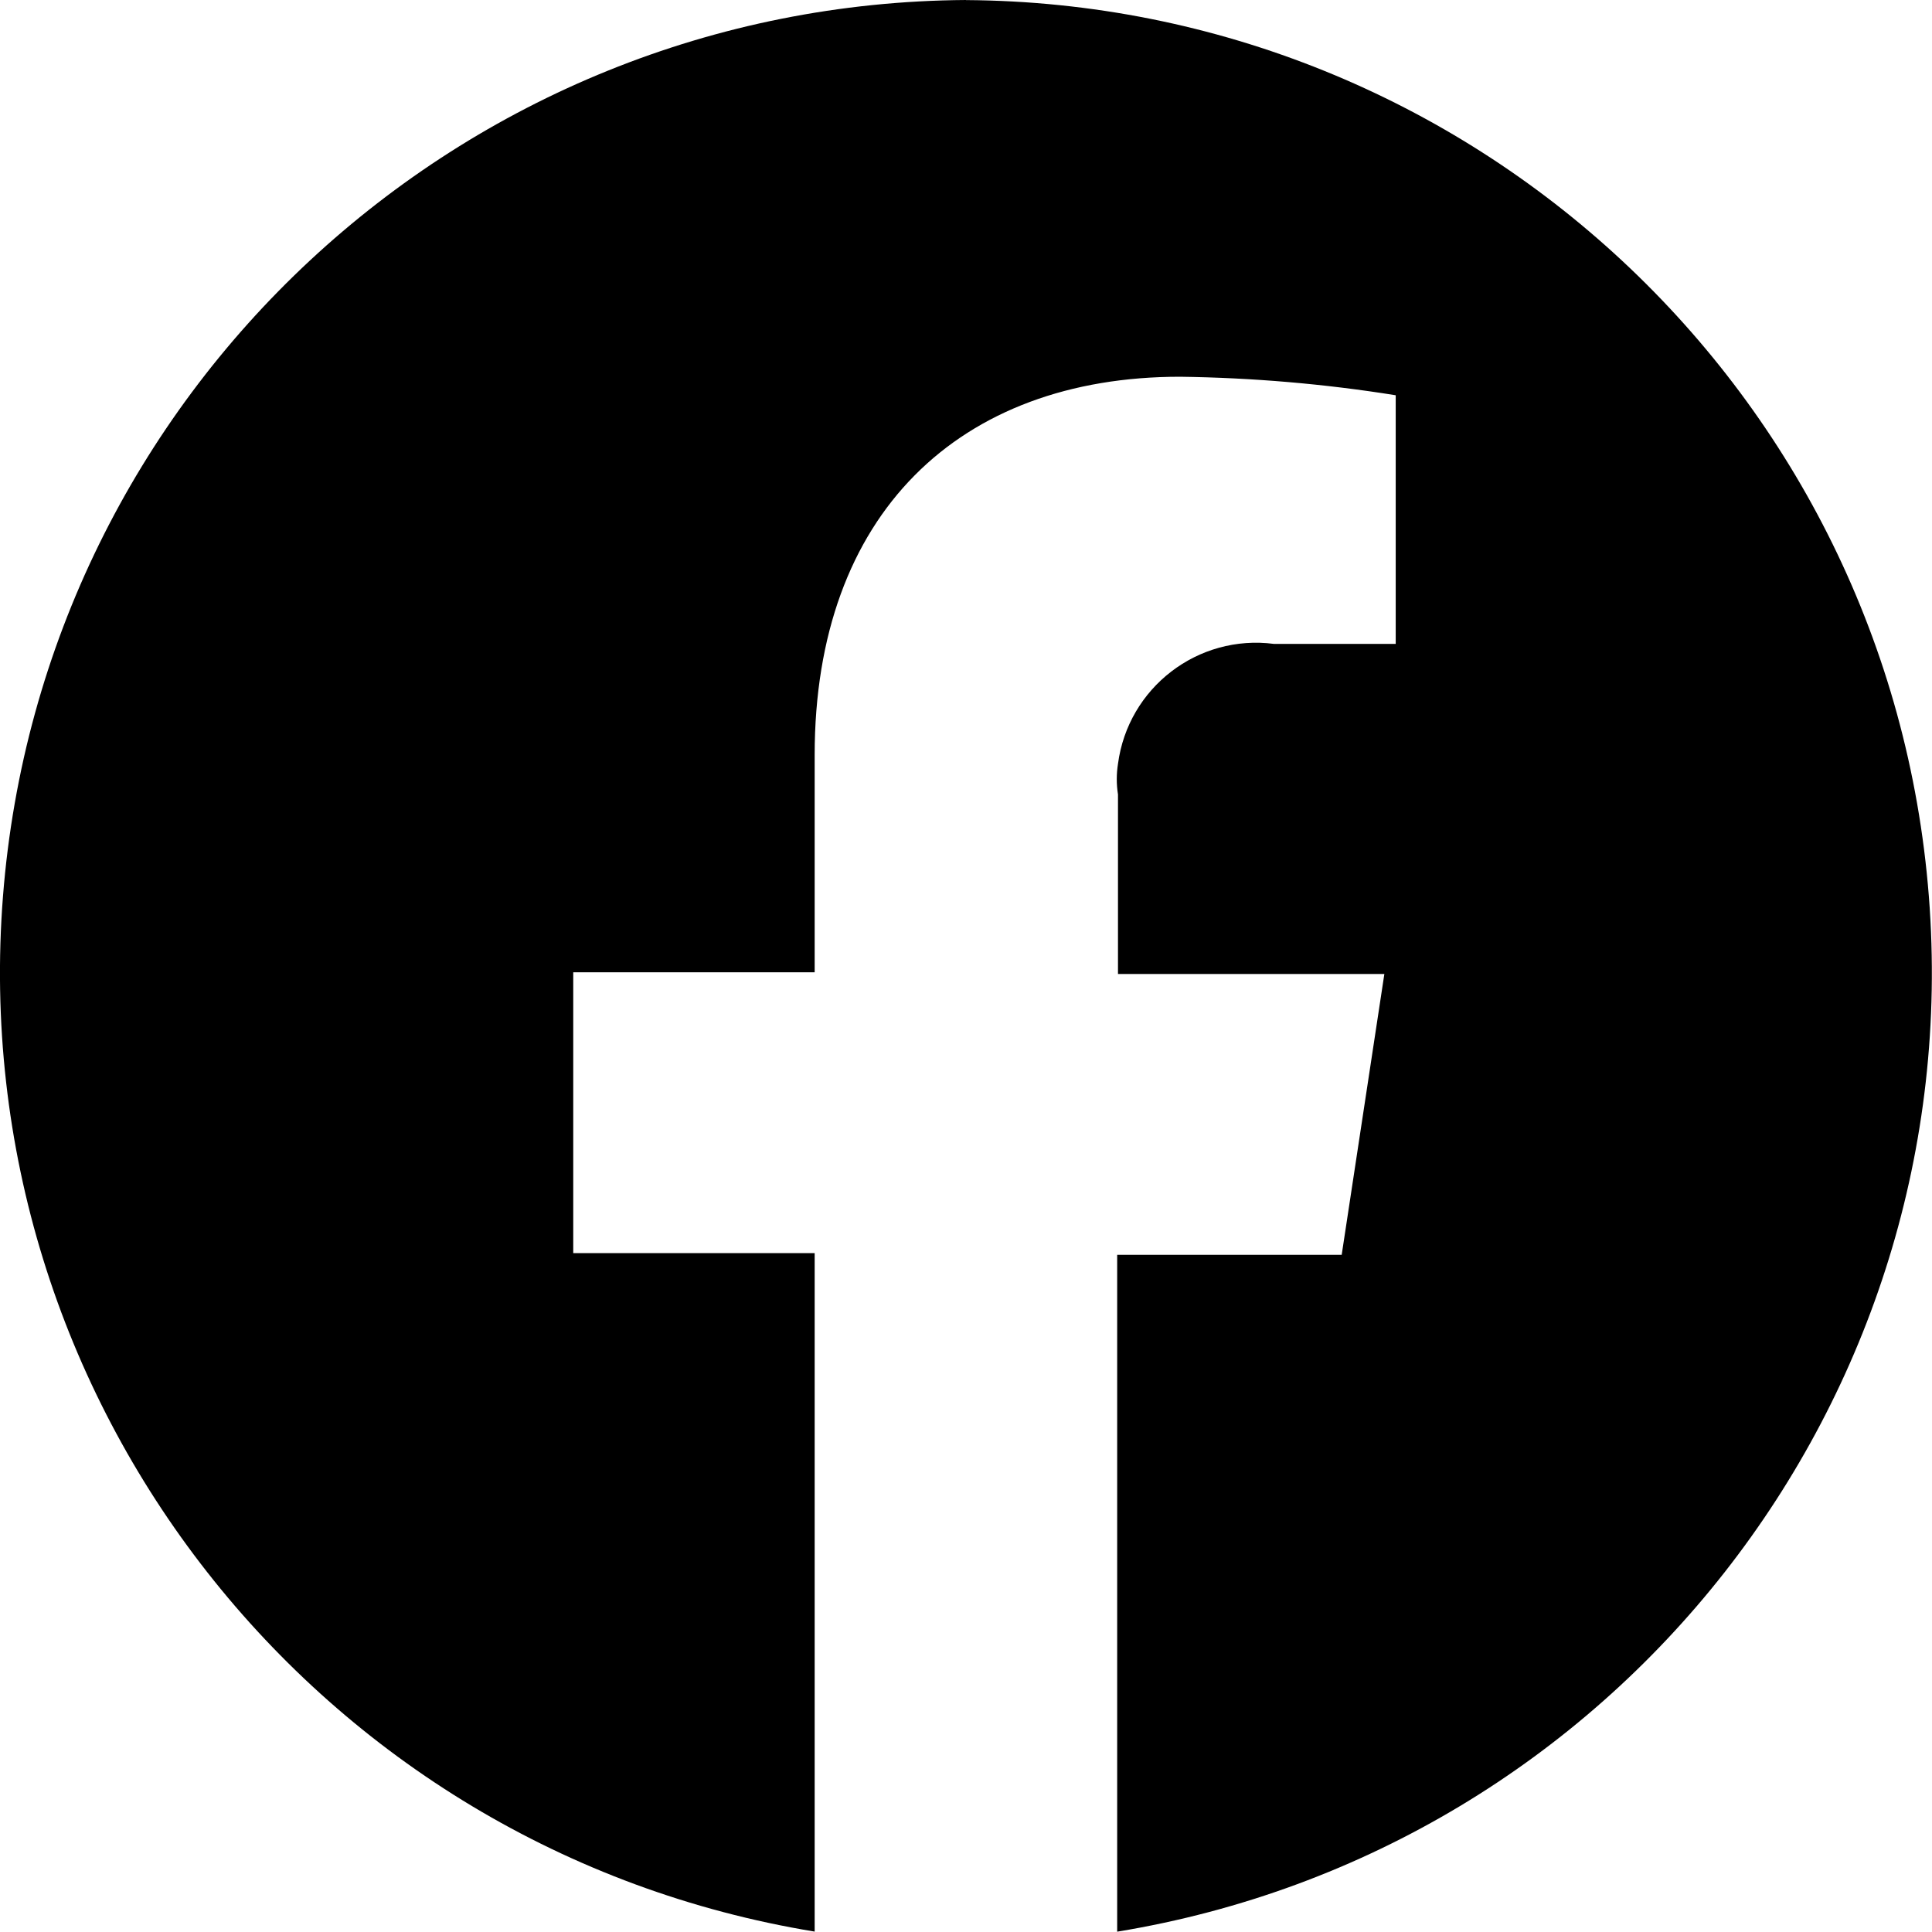
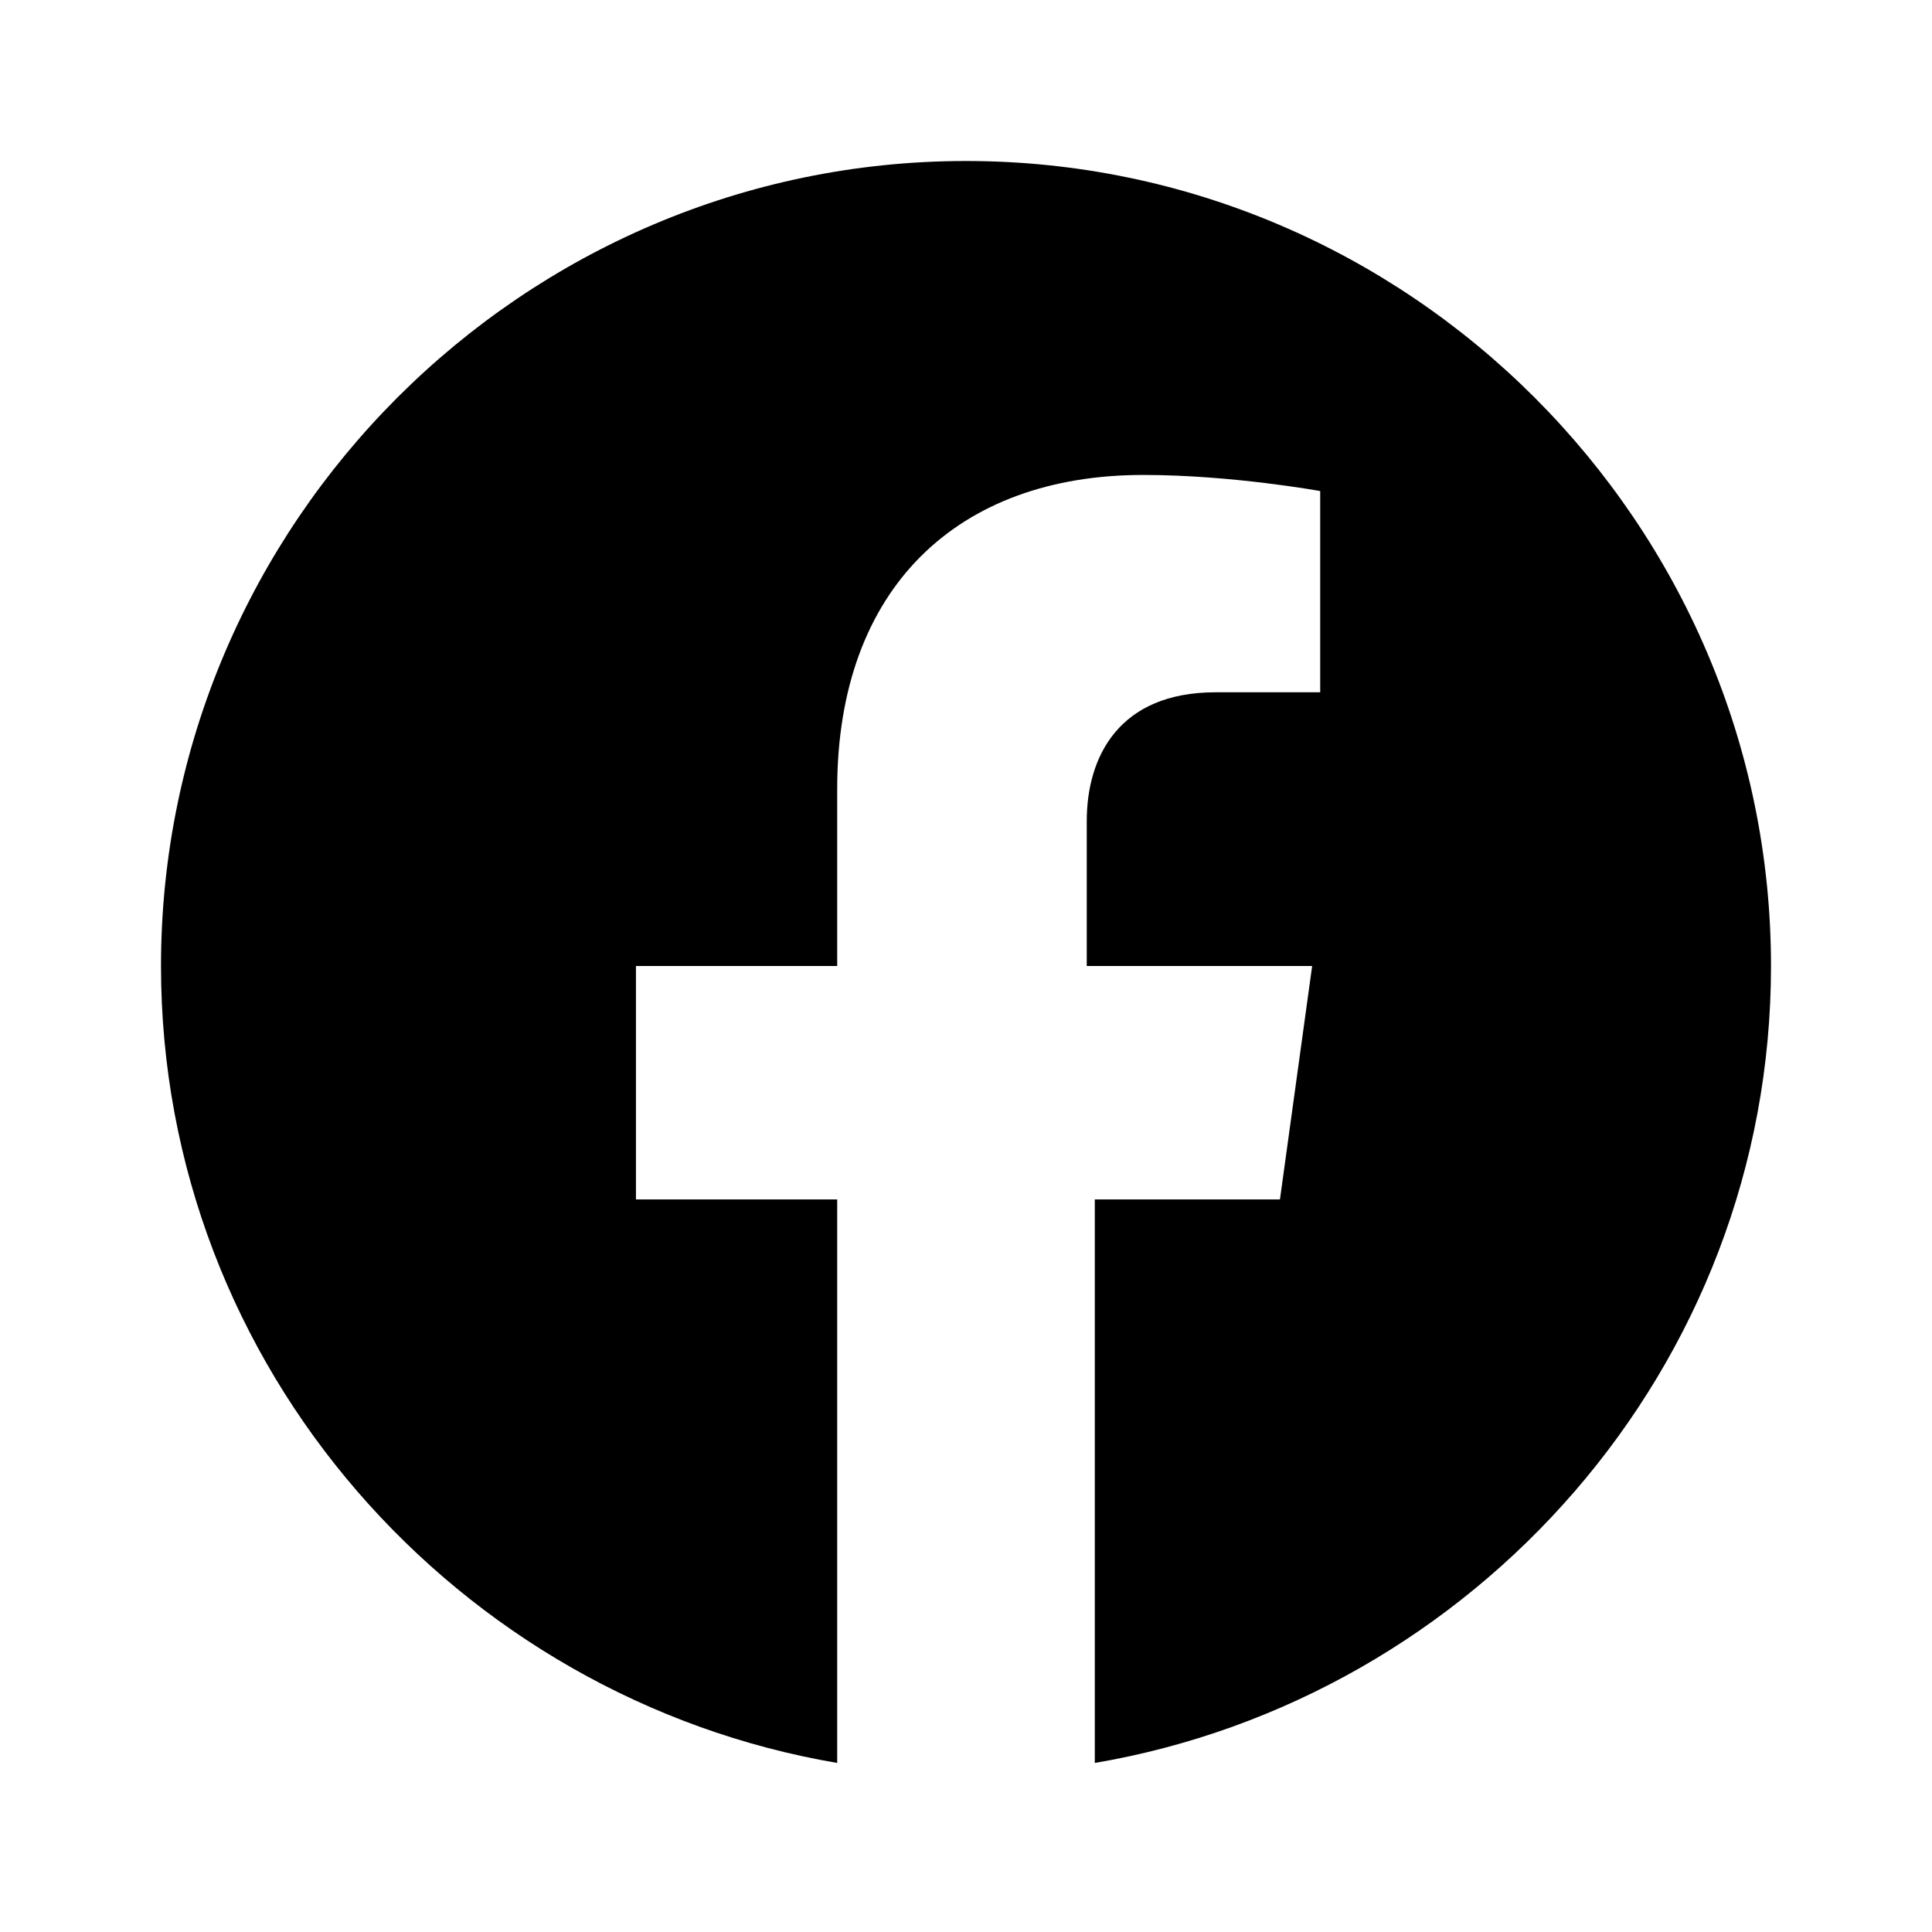
<svg xmlns="http://www.w3.org/2000/svg" role="img" viewBox="0 0 24 24">
-   <path d="m12 0c-6.274.041-11.473 4.879-11.963 11.134-.49 6.255 3.892 11.844 10.083 12.861v-8.428h-2.999v-3.489h2.999v-2.699c0-2.999 1.8-4.699 4.539-4.699.898.012 1.793.088 2.679.23v3.089h-1.51c-.947-.124-1.815.543-1.94 1.49-.02.126-.02.254 0 .38v2.23h3.309l-.53 3.489h-2.789v8.408c6.191-1.017 10.573-6.606 10.083-12.861-.49-6.255-5.688-11.094-11.963-11.134z" fill-rule="evenodd" />
+   <path d="M12 2C6.5 2 2 6.5 2 12c0 5 3.7 9.1 8.4 9.9v-7H7.9V12h2.5V9.8c0-2.5 1.5-3.9 3.8-3.9 1.1 0 2.2.2 2.2.2v2.5h-1.3c-1.2 0-1.6.8-1.6 1.6V12h2.8l-.4 2.9h-2.3v7C18.3 21.1 22 17 22 12c0-5.5-4.5-10-10-10z" />
</svg>
